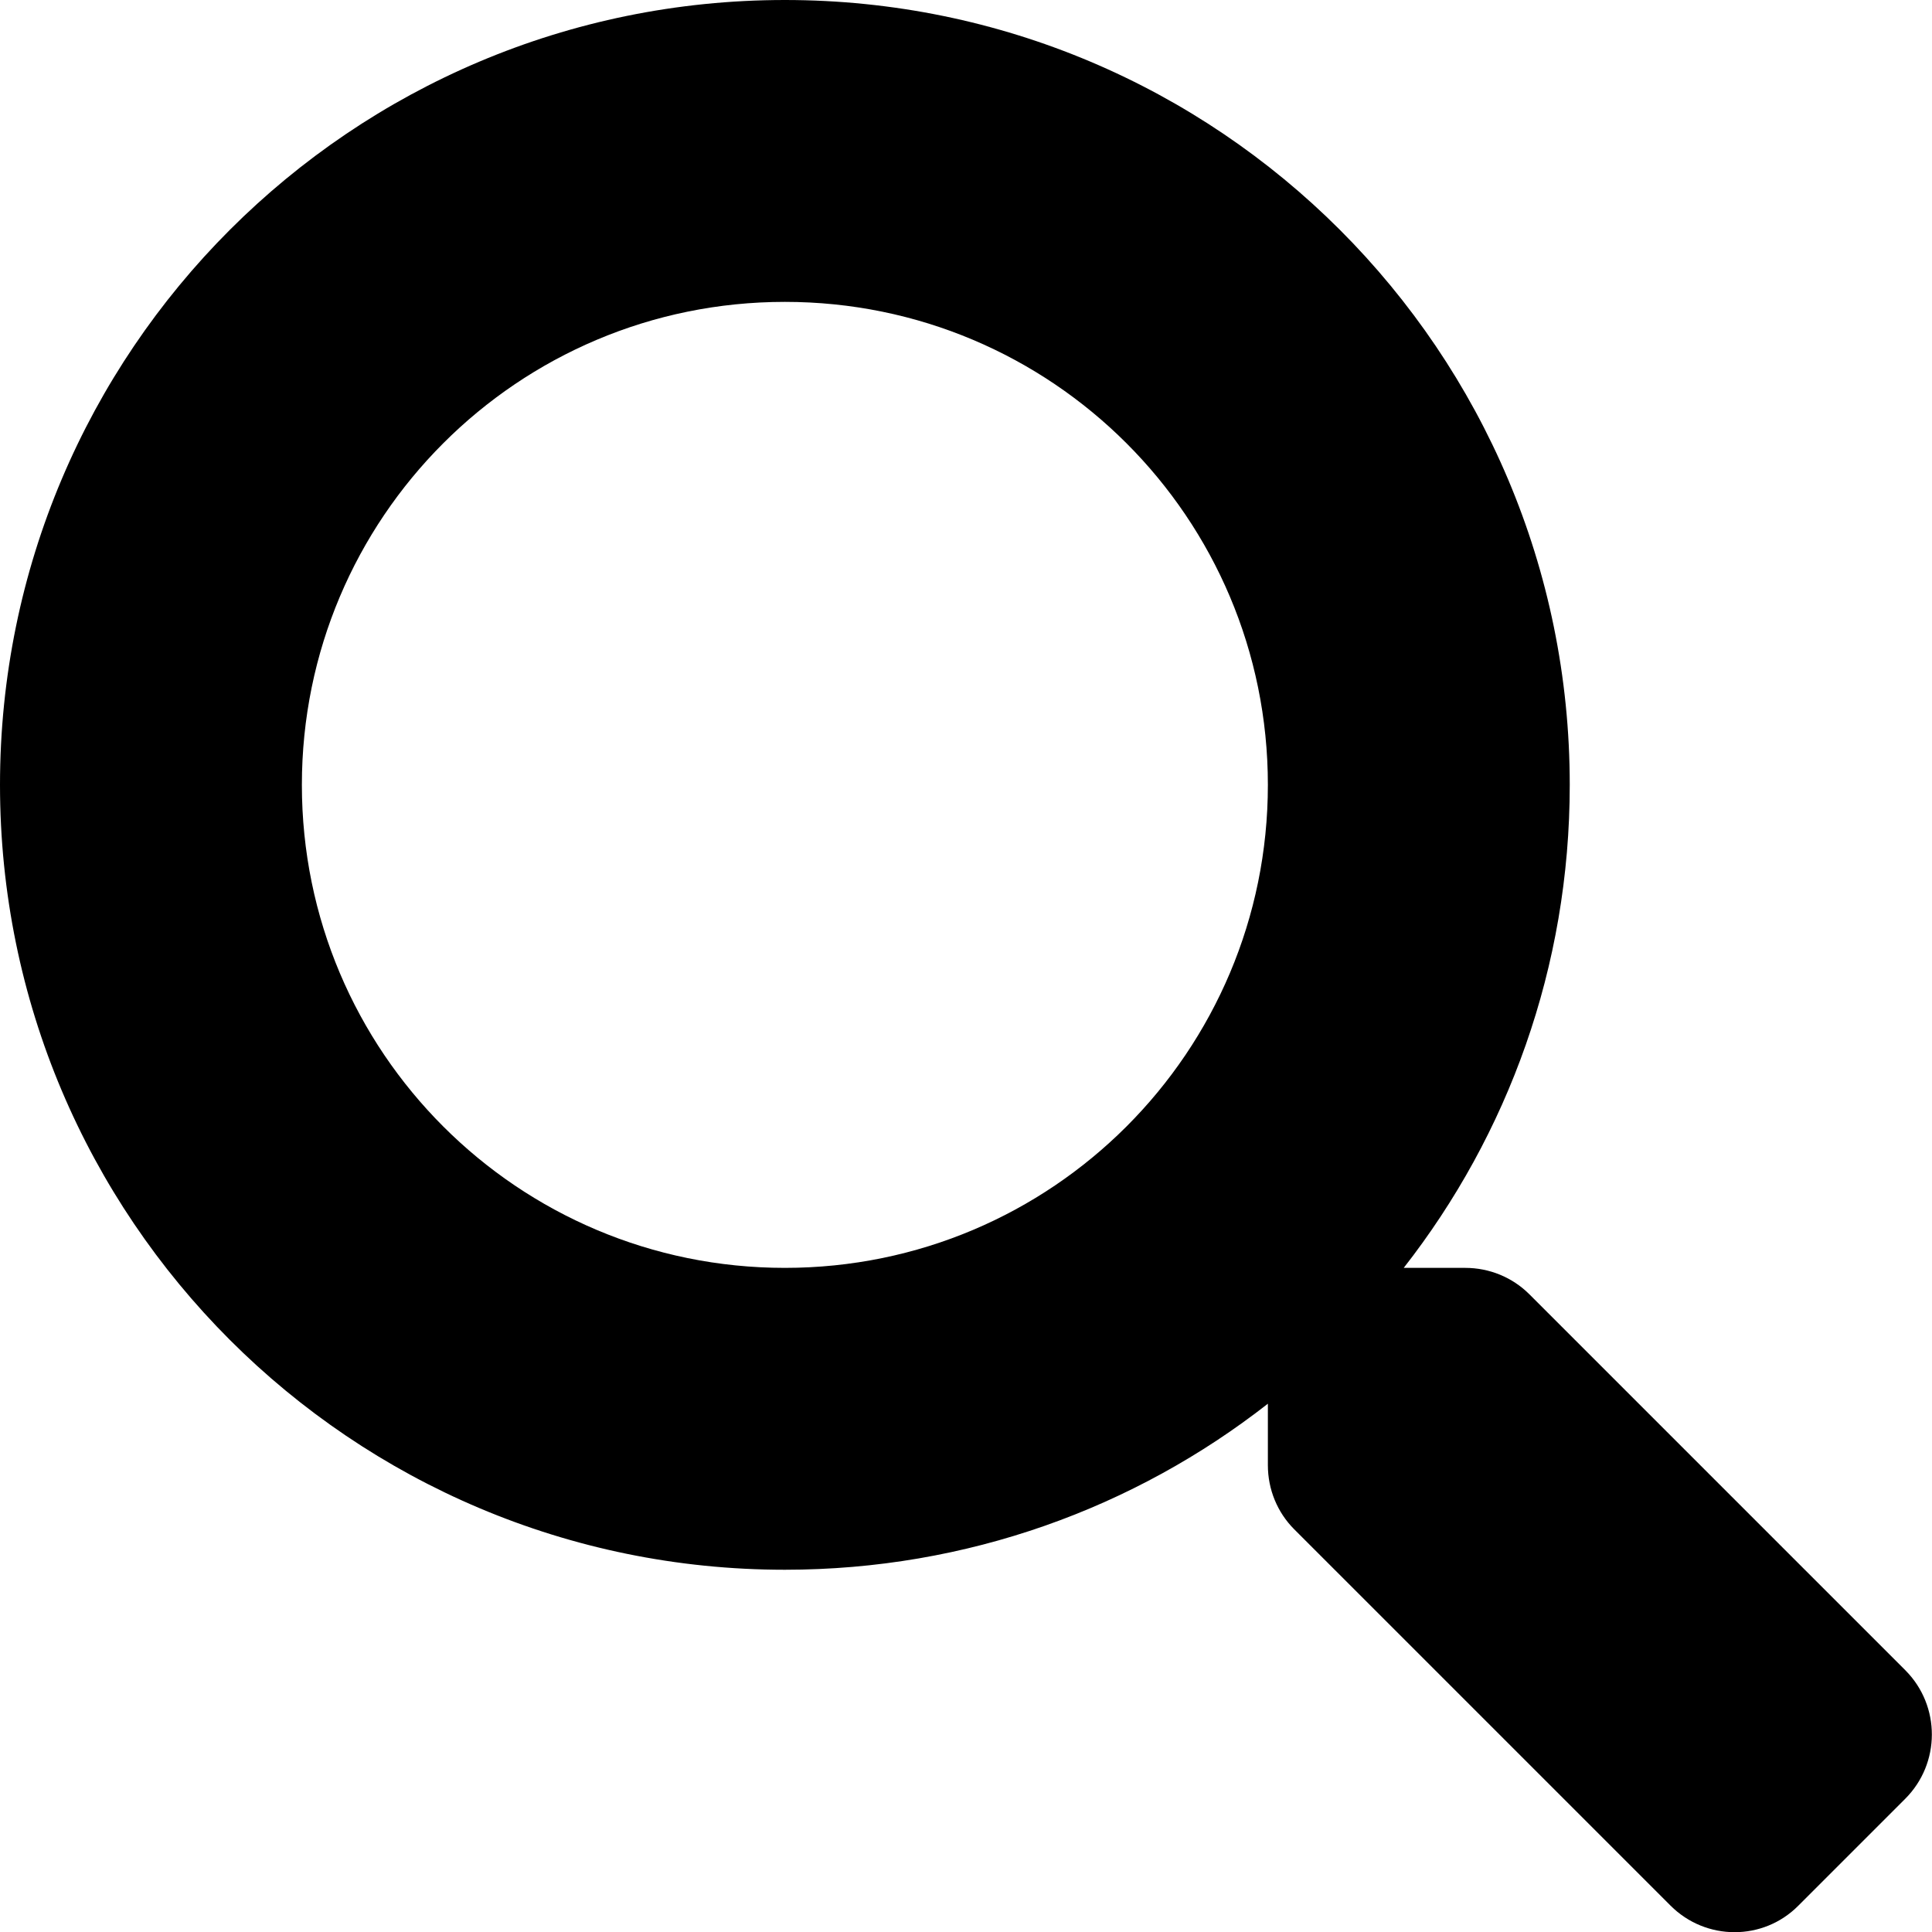
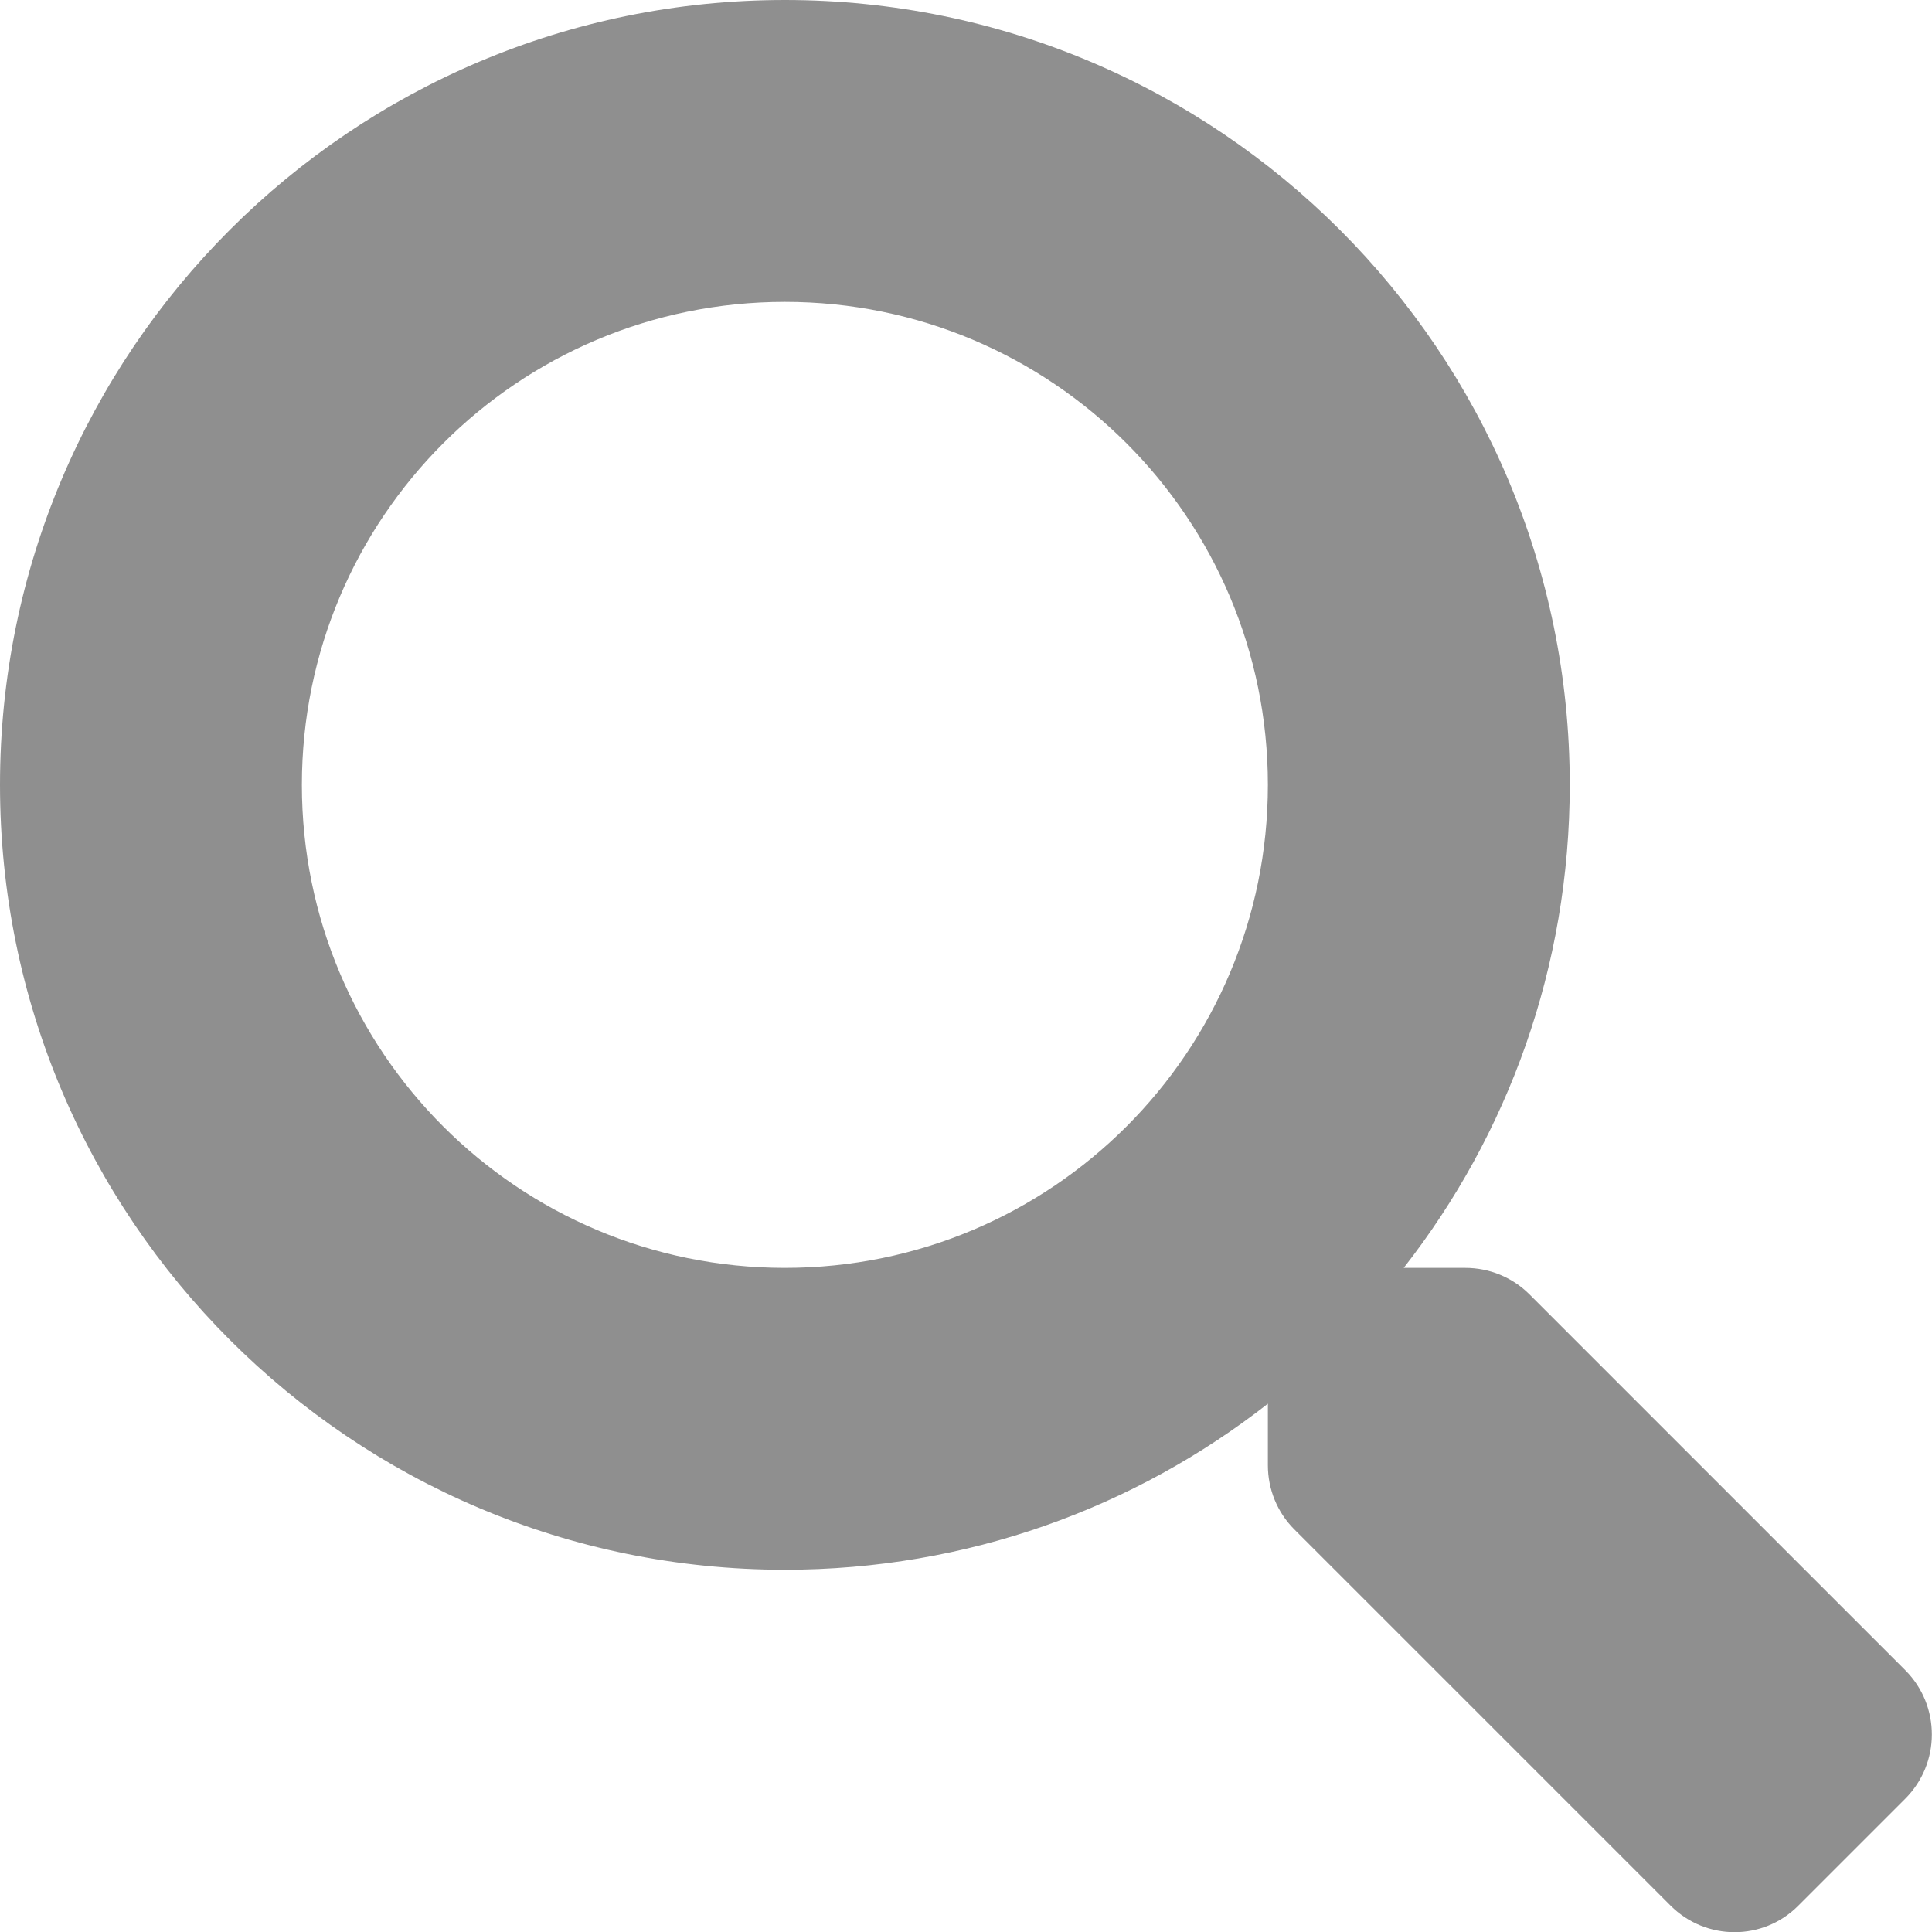
<svg xmlns="http://www.w3.org/2000/svg" aria-hidden="true" focusable="false" data-prefix="fas" data-icon="search" class="svg-inline--fa fa-search fa-w-16" role="img" viewBox="0 0 512 512">
-   <path fill="currentColor" d="M505 442.7L405.3 343c-4.5-4.5-10.6-7-17-7H372c27.6-35.3 44-79.7 44-128C416 93.1 322.9 0 208 0S0 93.1 0 208s93.1 208 208 208c48.3 0 92.7-16.4 128-44v16.3c0 6.4 2.5 12.5 7 17l99.7 99.7c9.4 9.4 24.6 9.4 33.9 0l28.3-28.3c9.4-9.4 9.4-24.6.1-34zM208 336c-70.7 0-128-57.2-128-128 0-70.7 57.2-128 128-128 70.7 0 128 57.2 128 128 0 70.7-57.2 128-128 128z" />
+   <path fill="#8F8F8F" d="M505 442.7L405.3 343c-4.5-4.5-10.6-7-17-7H372c27.6-35.3 44-79.7 44-128C416 93.1 322.9 0 208 0S0 93.1 0 208s93.1 208 208 208c48.3 0 92.7-16.4 128-44v16.3c0 6.4 2.5 12.5 7 17l99.7 99.7c9.4 9.4 24.6 9.4 33.9 0l28.3-28.3c9.4-9.4 9.4-24.6.1-34zM208 336c-70.7 0-128-57.2-128-128 0-70.7 57.2-128 128-128 70.7 0 128 57.2 128 128 0 70.7-57.2 128-128 128z" />
</svg>
